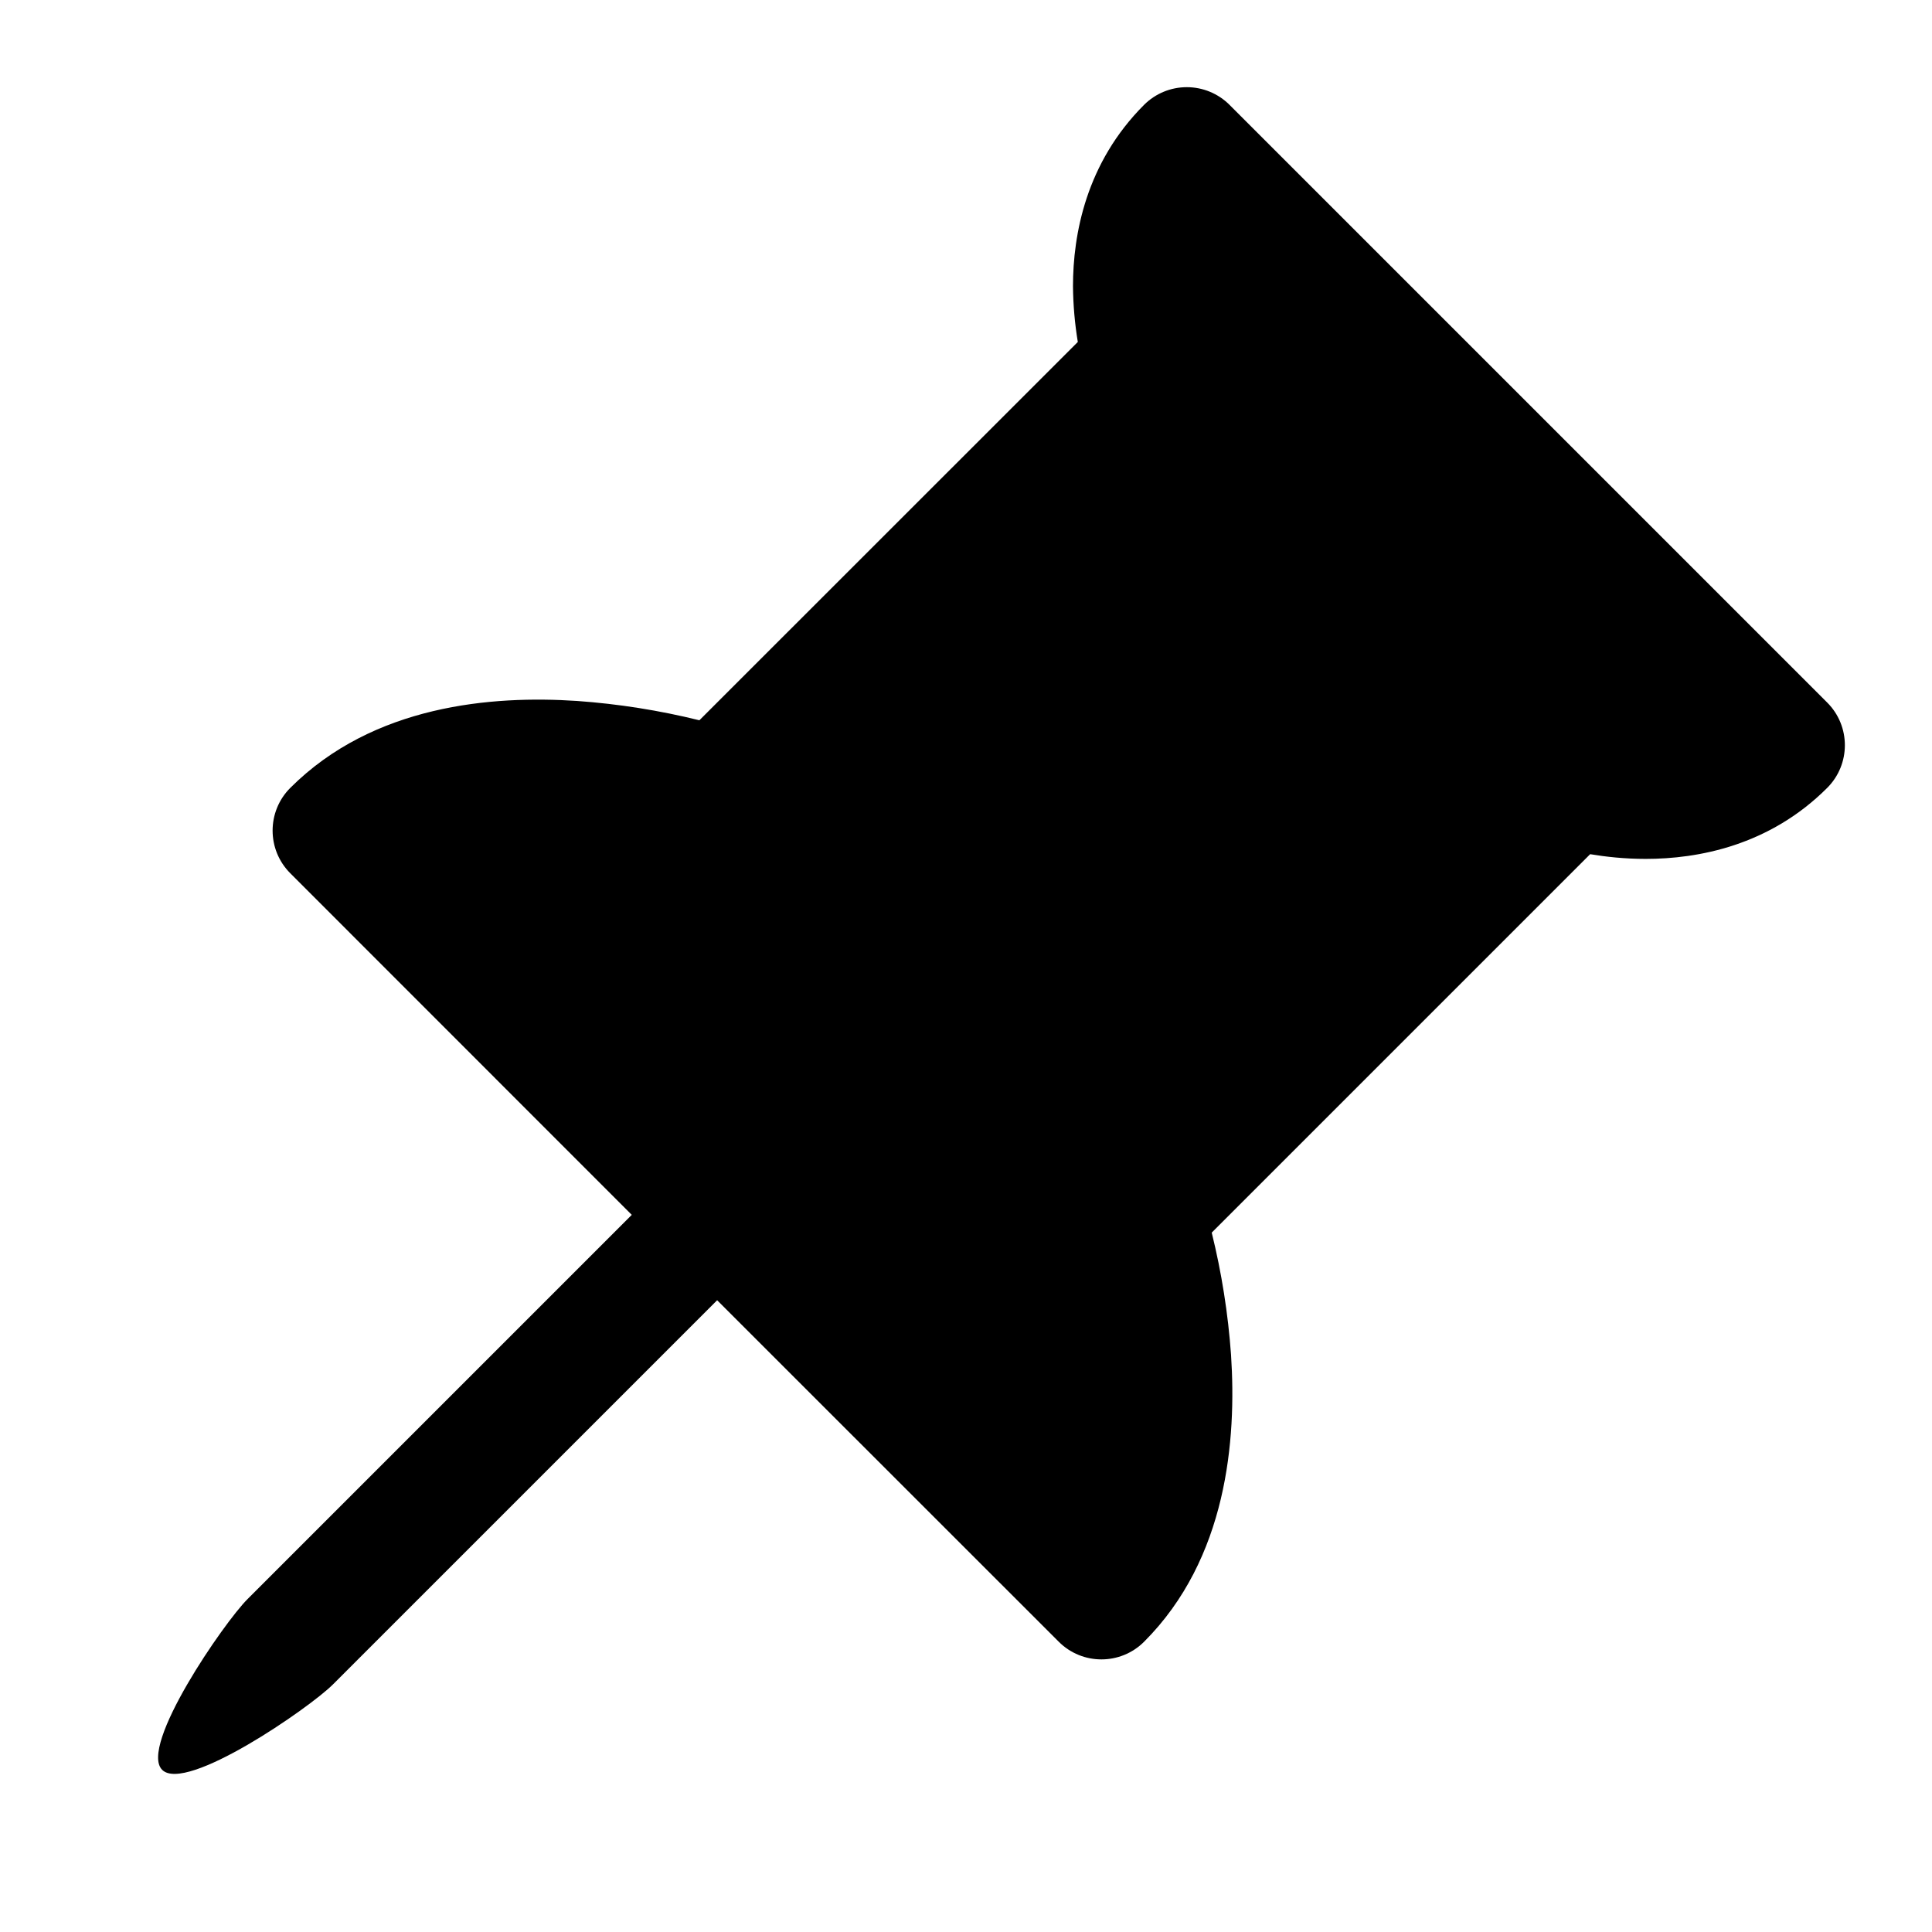
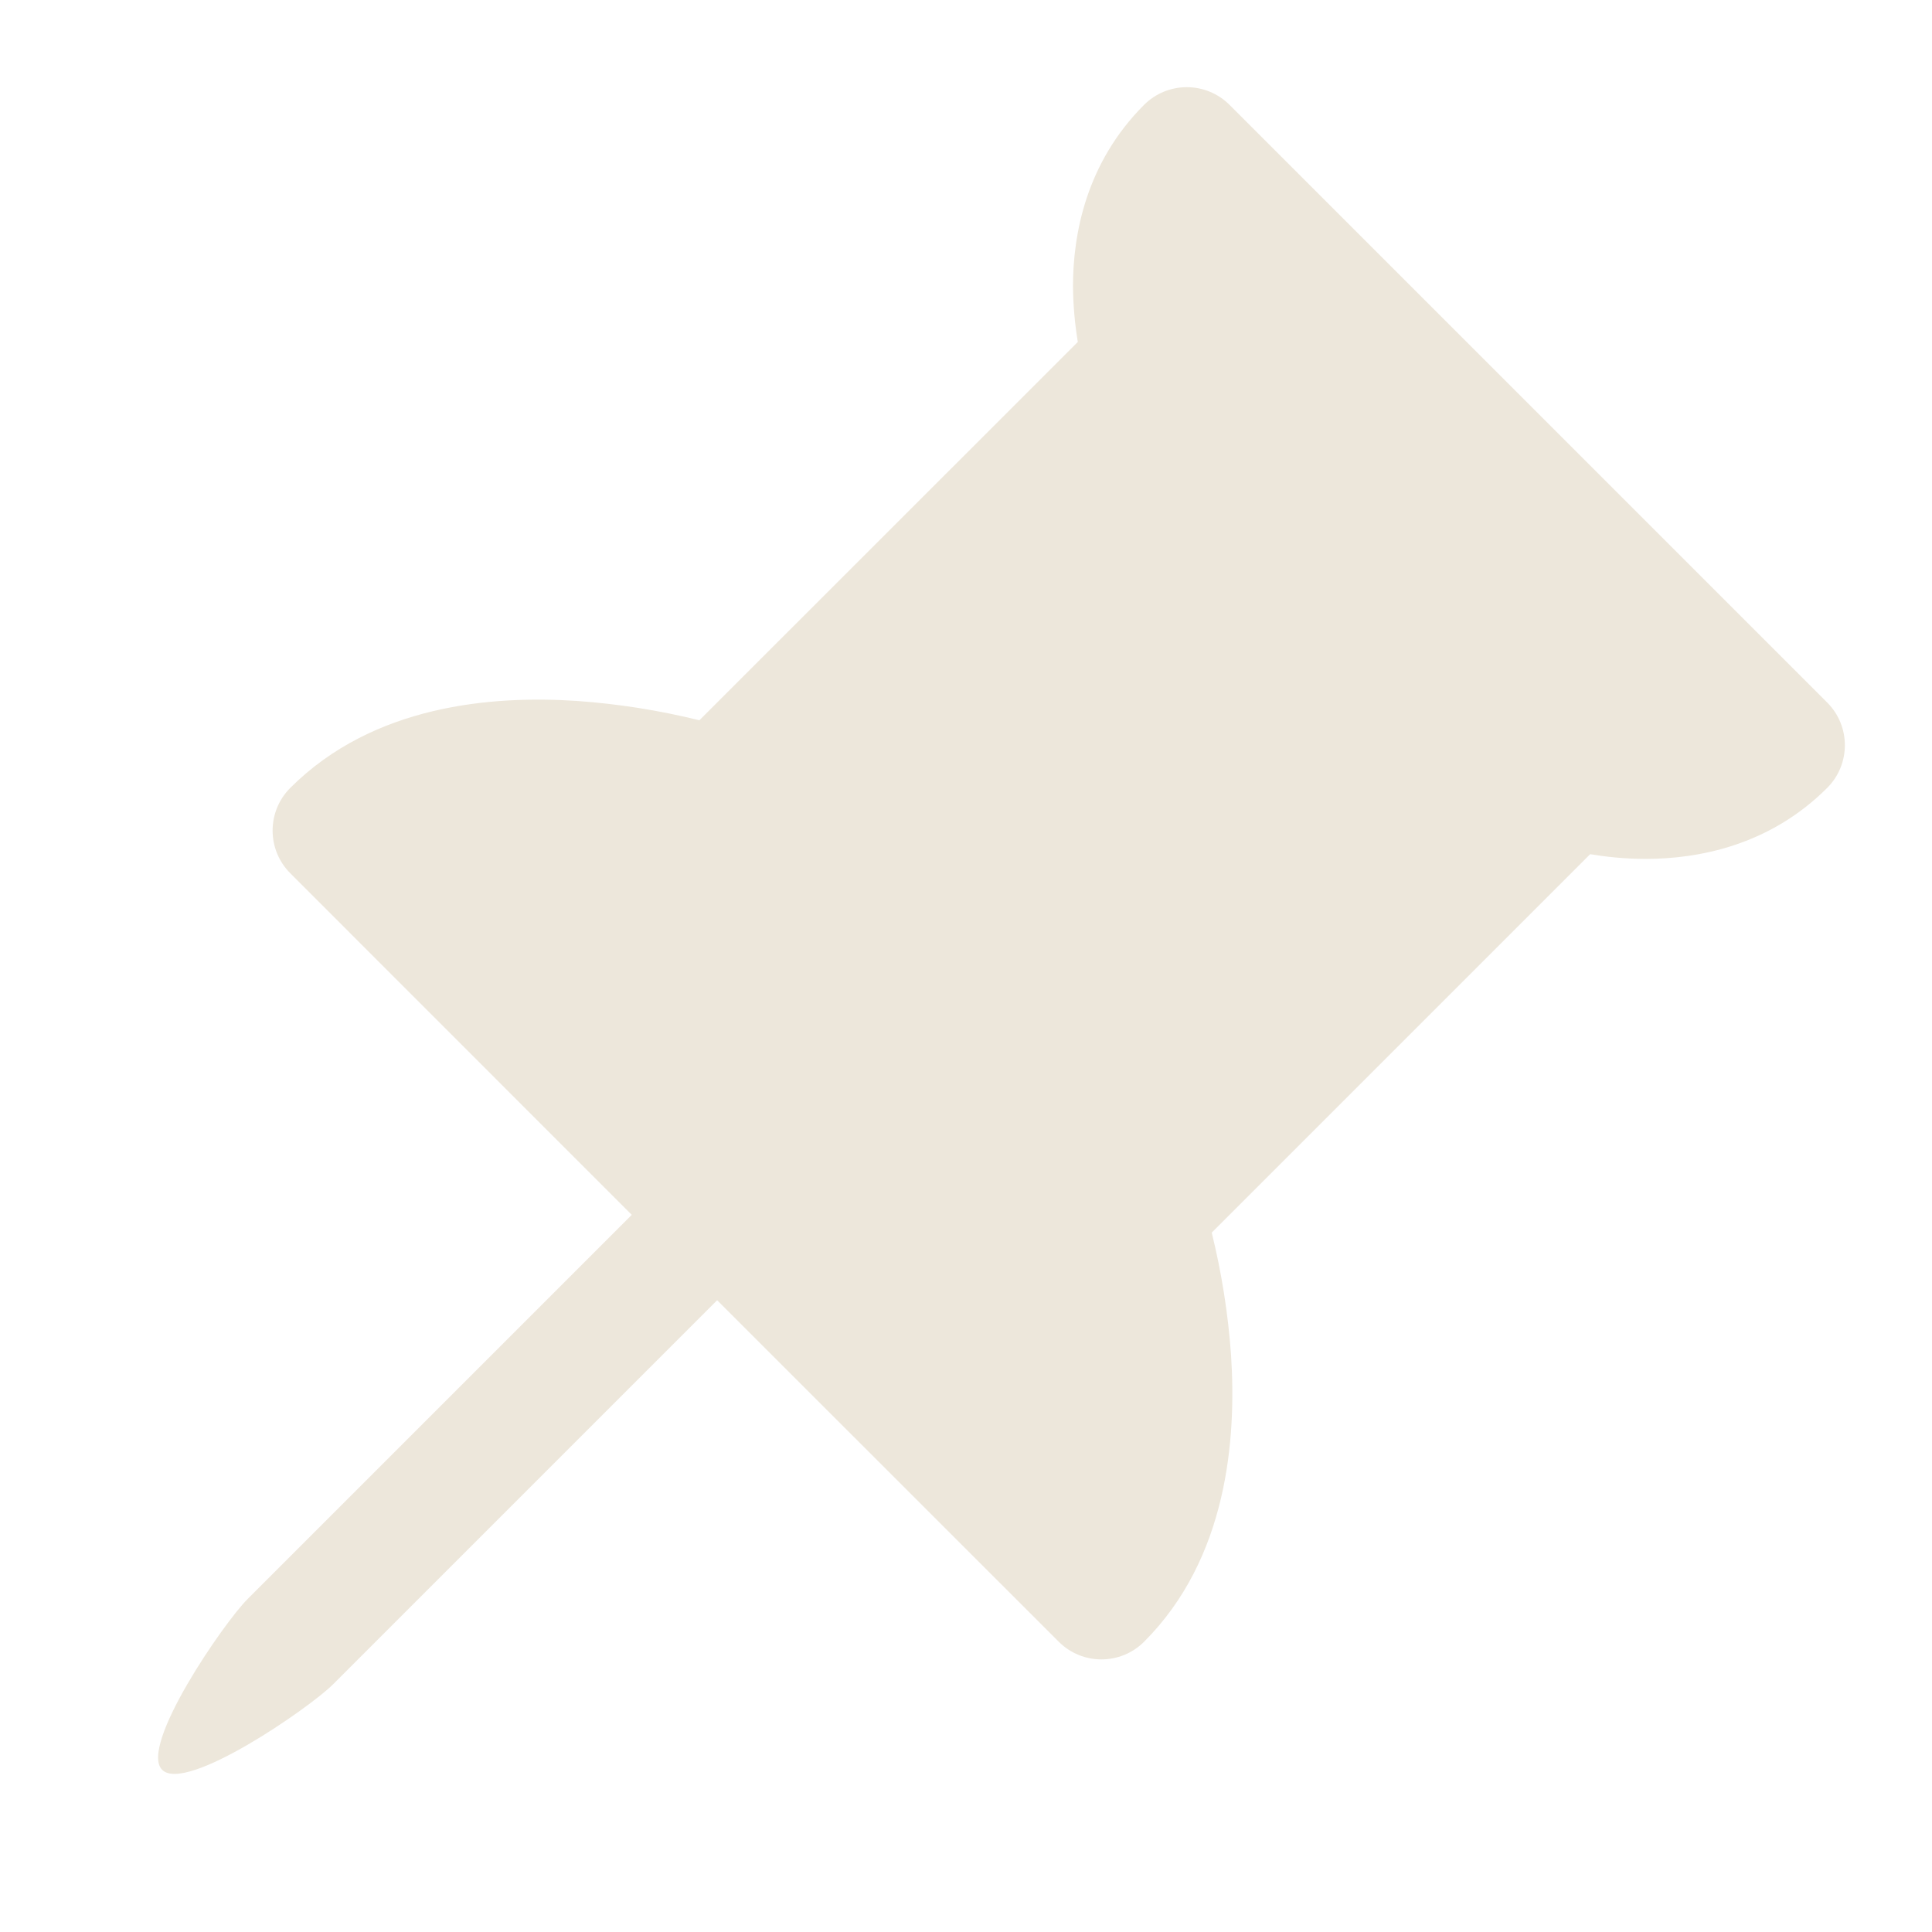
- <svg xmlns="http://www.w3.org/2000/svg" width="16" height="16" fill="currentColor" class="bi bi-pin-angle-fill" viewBox="0 0 16 16">
+ <svg xmlns="http://www.w3.org/2000/svg" width="16" height="16" fill="#EDE7DB" class="bi bi-pin-angle-fill" viewBox="0 0 16 16">
  <path d="M9.828.722a.5.5 0 0 1 .354.146l4.95 4.95a.5.5 0 0 1 0 .707c-.48.48-1.072.588-1.503.588-.177 0-.335-.018-.46-.039l-3.134 3.134a6 6 0 0 1 .16 1.013c.046.702-.032 1.687-.72 2.375a.5.5 0 0 1-.707 0l-2.829-2.828-3.182 3.182c-.195.195-1.219.902-1.414.707s.512-1.22.707-1.414l3.182-3.182-2.828-2.829a.5.5 0 0 1 0-.707c.688-.688 1.673-.767 2.375-.72a6 6 0 0 1 1.013.16l3.134-3.133a3 3 0 0 1-.04-.461c0-.43.108-1.022.589-1.503a.5.5 0 0 1 .353-.146" />
</svg>
